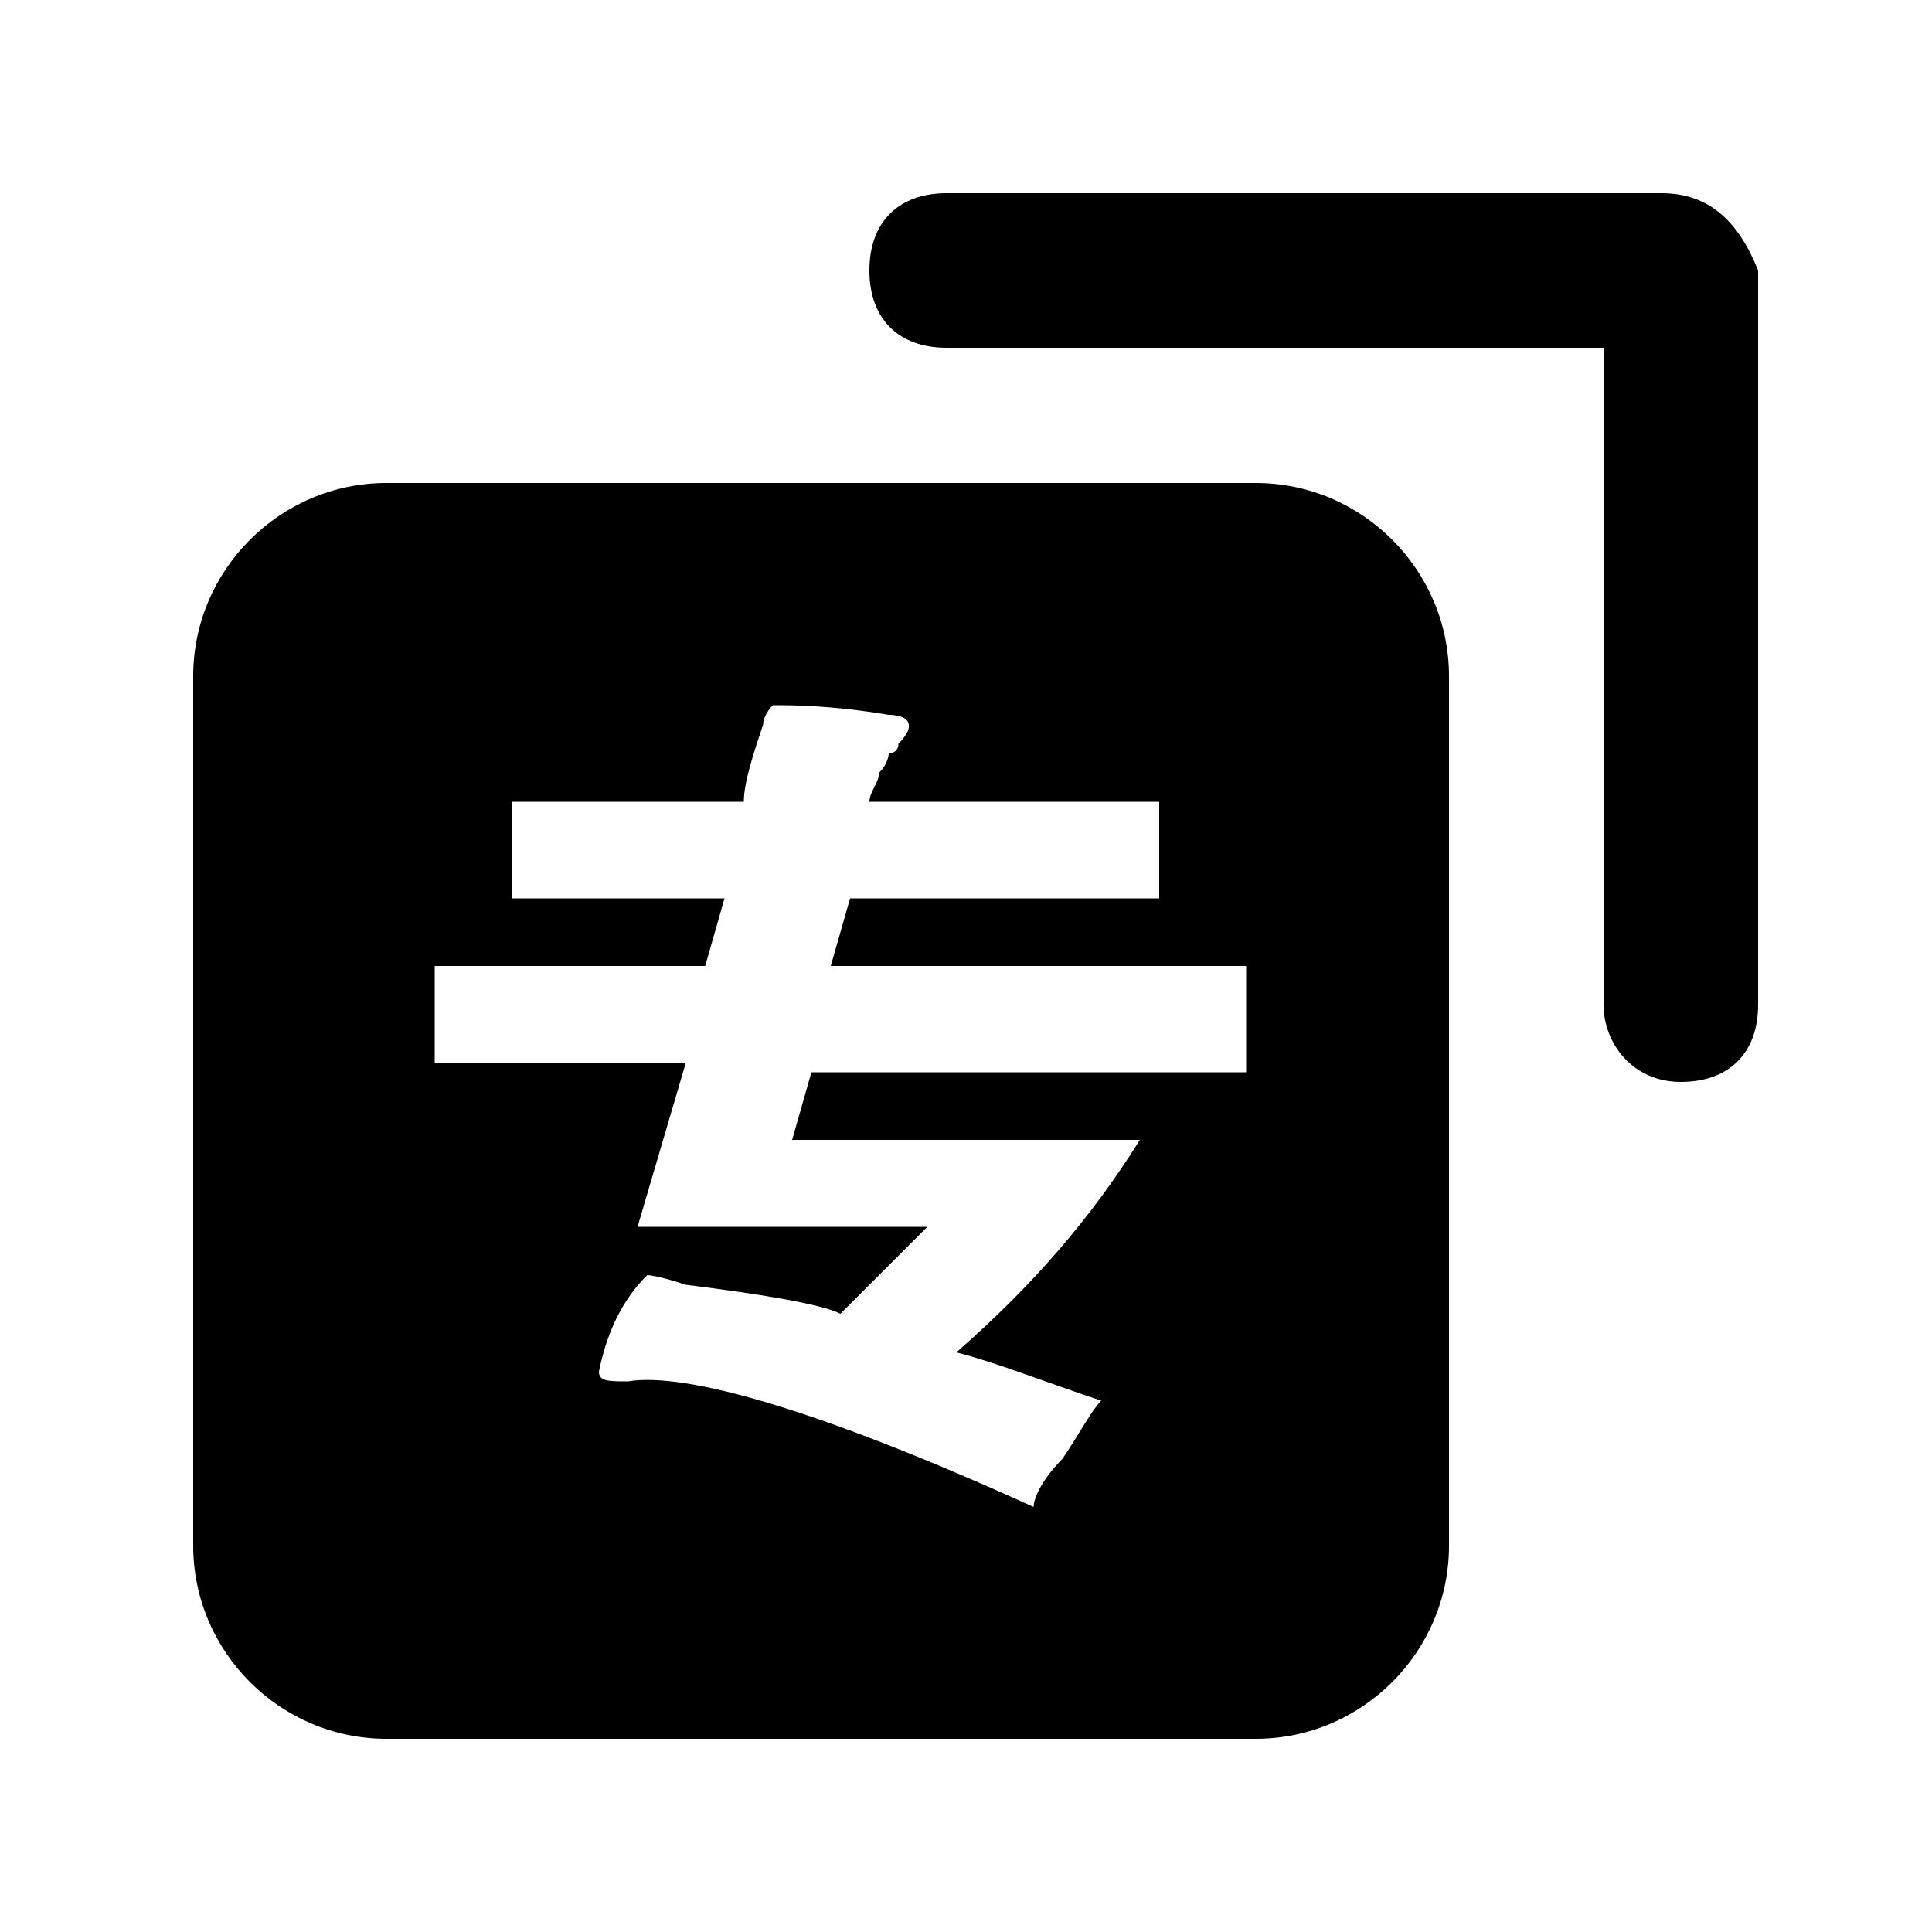
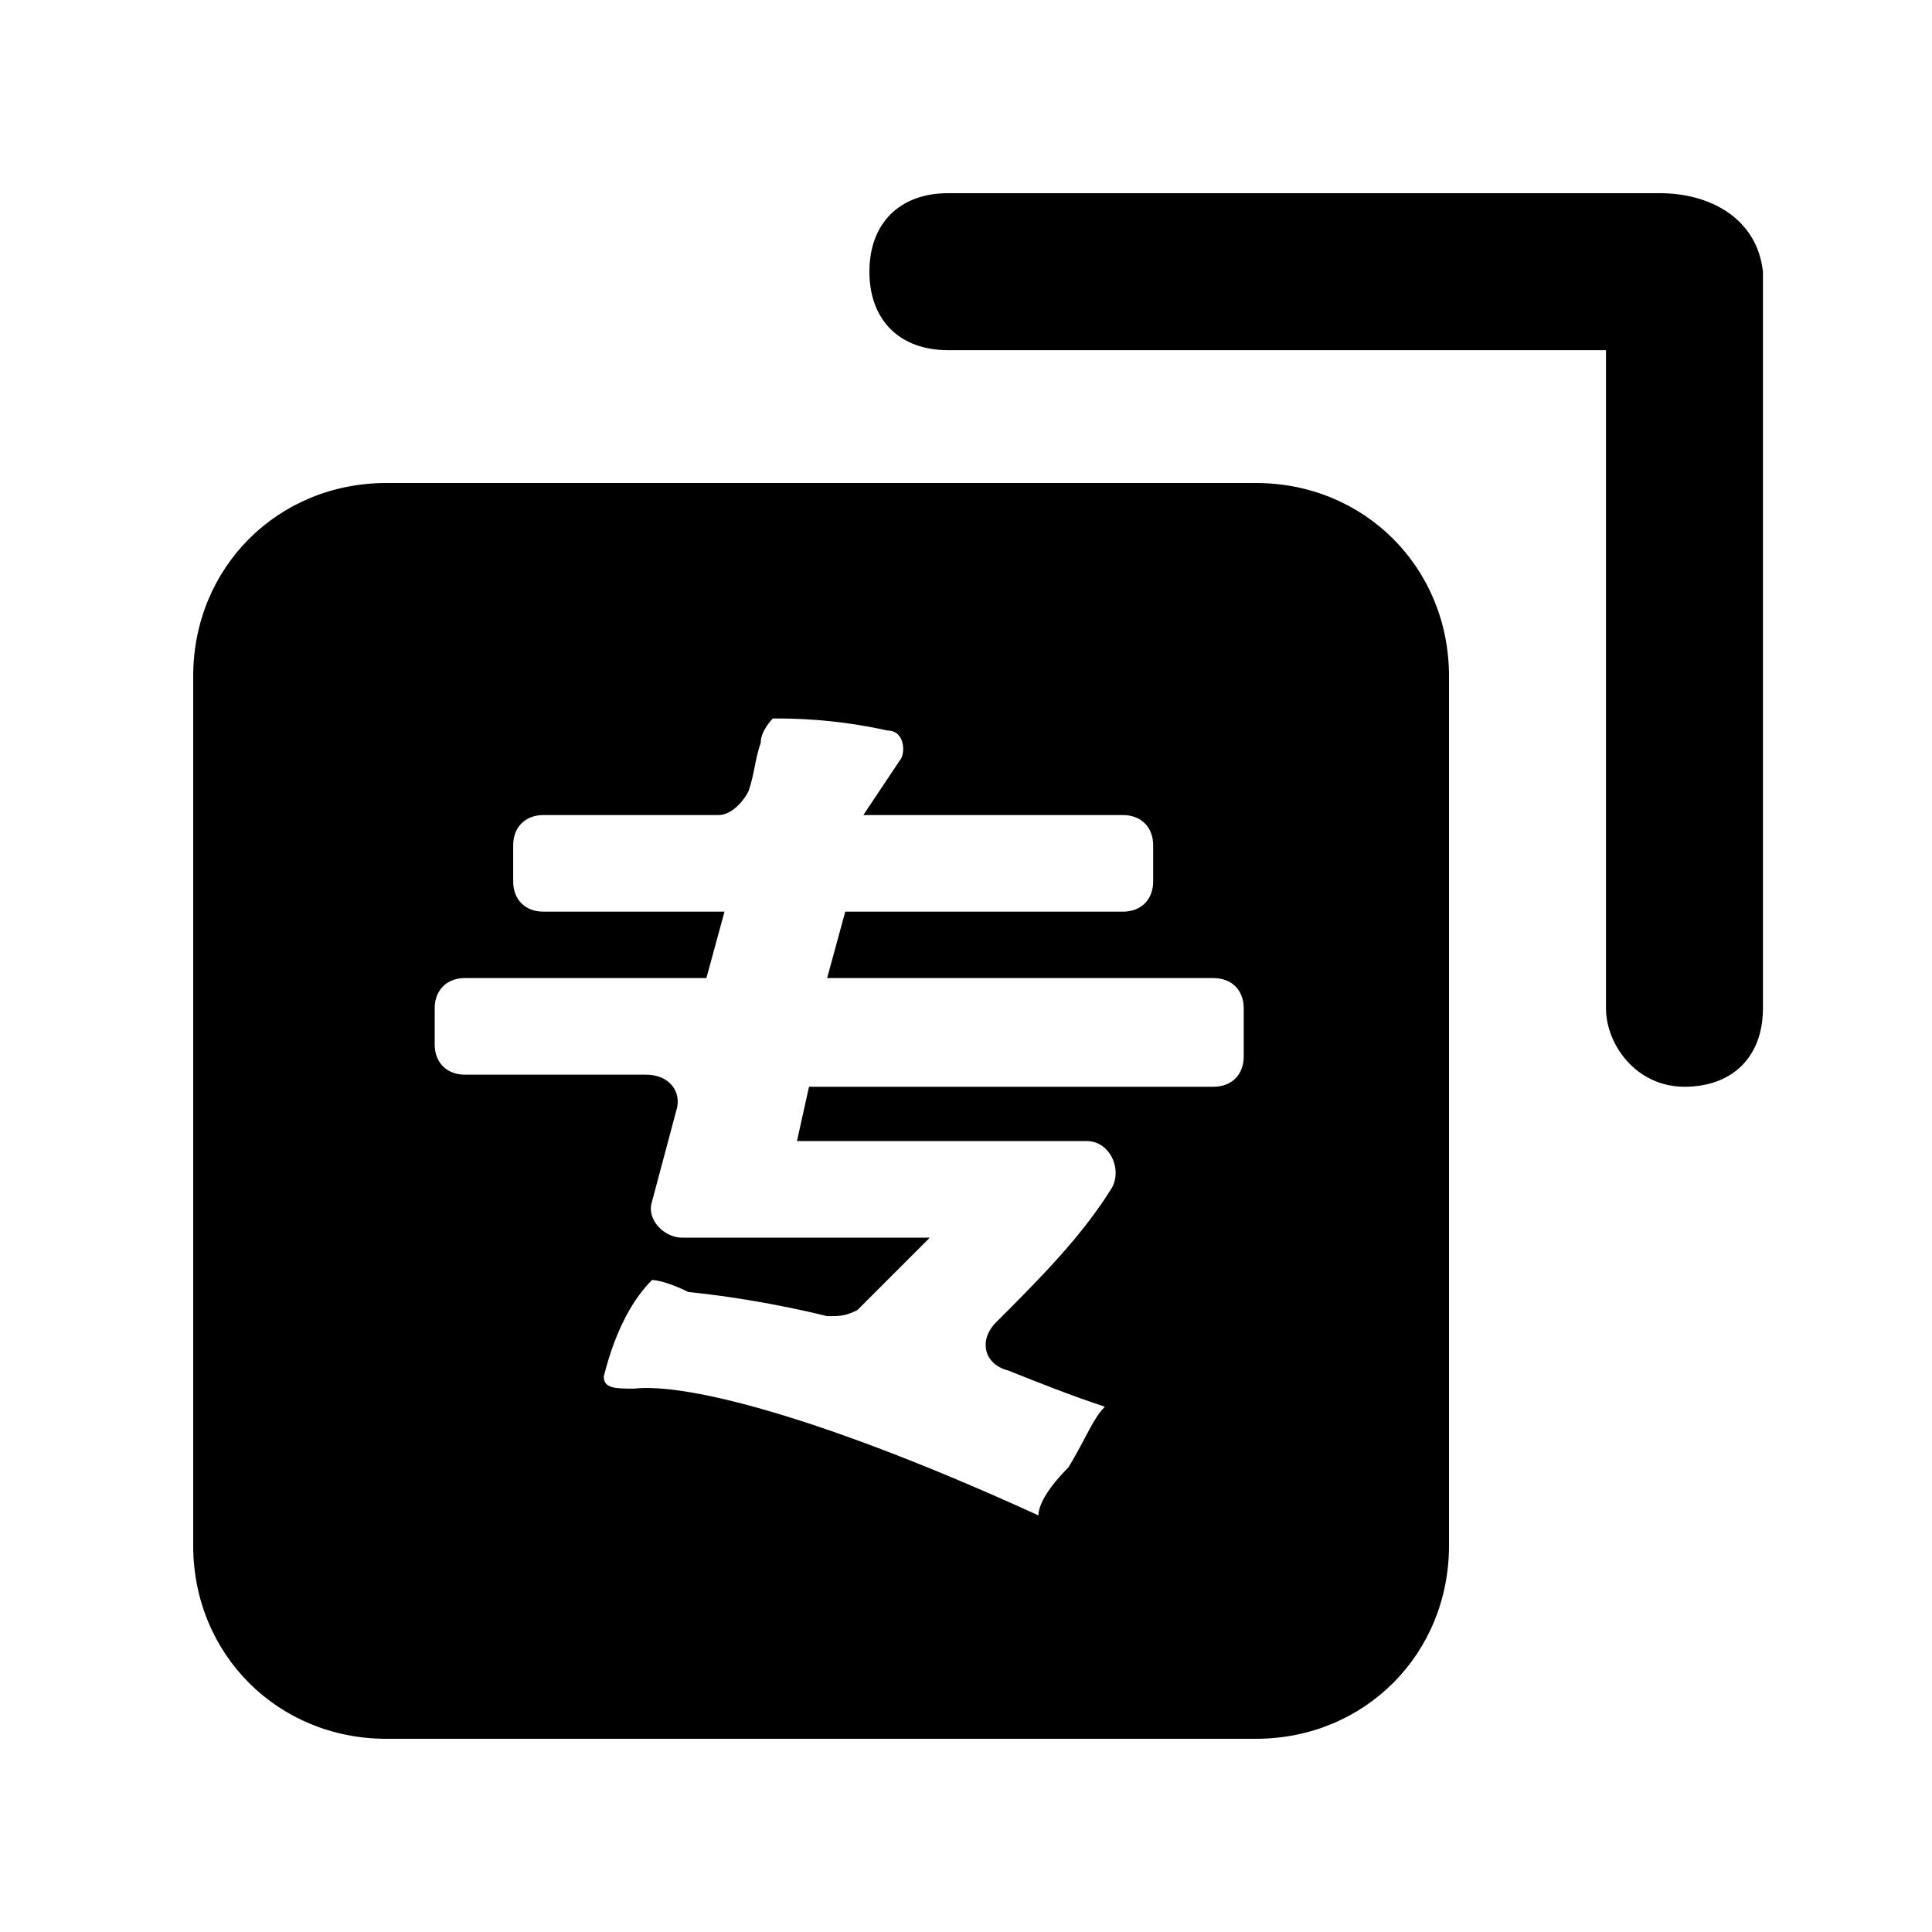
- <svg xmlns="http://www.w3.org/2000/svg" class="icon" width="32px" height="32.00px" viewBox="0 0 1024 1024" version="1.1">
-   <path d="M880.64 102.4H501.76c-25.6 0-40.96 15.36-40.96 40.96s15.36 40.96 40.96 40.96h348.16v348.16c0 20.48 15.36 40.96 40.96 40.96s40.96-15.36 40.96-40.96V143.36c-10.24-25.6-25.6-40.96-51.2-40.96zM665.6 256H204.8c-56.32 0-102.4 46.08-102.4 102.4v460.8c0 56.32 46.08 102.4 102.4 102.4h460.8c56.32 0 102.4-46.08 102.4-102.4V358.4c0-56.32-46.08-102.4-102.4-102.4z m-5.12 312.32H430.08l-10.24 35.84h184.32c-25.6 40.96-56.32 76.8-97.28 112.64 20.48 5.12 46.08 15.36 76.8 25.6-5.12 5.12-10.24 15.36-20.48 30.72-10.24 10.24-15.36 20.48-15.36 25.6-112.64-51.2-184.32-71.68-215.04-66.56-10.24 0-15.36 0-15.36-5.12 5.12-25.6 15.36-40.96 25.6-51.2 0 0 5.12 0 20.48 5.12 40.96 5.12 71.68 10.24 81.92 15.36l46.08-46.08h-153.6l25.6-87.04H230.4v-51.2h143.36l10.24-35.84H271.36v-51.2h122.88c0-10.24 5.12-25.6 10.24-40.96 0-5.12 5.12-10.24 5.12-10.24 10.24 0 30.72 0 61.44 5.12 10.24 0 15.36 5.12 5.12 15.36 0 5.12-5.12 5.12-5.12 5.12s0 5.12-5.12 10.24c0 5.12-5.12 10.24-5.12 15.36h153.6v51.2H450.56l-10.24 35.84h220.16v56.32z" />
+ <svg xmlns="http://www.w3.org/2000/svg" class="icon" width="200px" height="200.00px" viewBox="0 0 1024 1024" version="1.1">
+   <path d="M880 102.4H502.4c-25.6 0-41.6 16-41.6 41.6s16 41.6 41.6 41.6h348.8v348.8c0 19.2 16 41.6 41.6 41.6s41.6-16 41.6-41.6V144c-3.2-28.8-28.8-41.6-54.4-41.6zM665.6 256H204.8c-57.6 0-102.4 44.8-102.4 102.4v460.8c0 57.6 44.8 102.4 102.4 102.4h460.8c57.6 0 102.4-44.8 102.4-102.4V358.4C768 300.8 723.2 256 665.6 256z m-208 176h137.6c9.6 0 16 6.4 16 16v19.2c0 9.6-6.4 16-16 16H448l-9.6 35.2h204.8c9.6 0 16 6.4 16 16v25.6c0 9.6-6.4 16-16 16h-214.4l-6.4 28.8H576c12.8 0 19.2 16 12.8 25.6-16 25.6-38.4 48-60.8 70.4-9.6 9.6-6.4 22.4 6.4 25.6 16 6.4 32 12.8 51.2 19.2-6.4 6.4-9.6 16-19.2 32-9.6 9.6-16 19.2-16 25.6-112-51.2-185.6-70.4-214.4-67.2-9.6 0-16 0-16-6.4 6.4-25.6 16-41.6 25.6-51.2 0 0 6.4 0 19.2 6.4 32 3.2 60.8 9.6 73.6 12.8 6.4 0 9.6 0 16-3.2l38.4-38.4h-131.2c-9.6 0-19.2-9.6-16-19.2l12.8-48c3.2-9.6-3.2-19.2-16-19.2h-96c-9.6 0-16-6.4-16-16v-19.2c0-9.6 6.4-16 16-16h128l9.6-35.2H288c-9.6 0-16-6.4-16-16V448c0-9.6 6.4-16 16-16h92.8c6.4 0 12.8-6.4 16-12.8 3.2-9.6 3.2-16 6.4-25.6 0-6.4 6.4-12.8 6.4-12.8 9.6 0 32 0 60.8 6.4 9.6 0 9.6 12.8 6.4 16" />
</svg>
